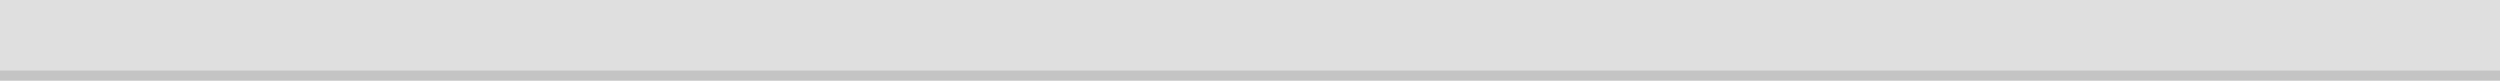
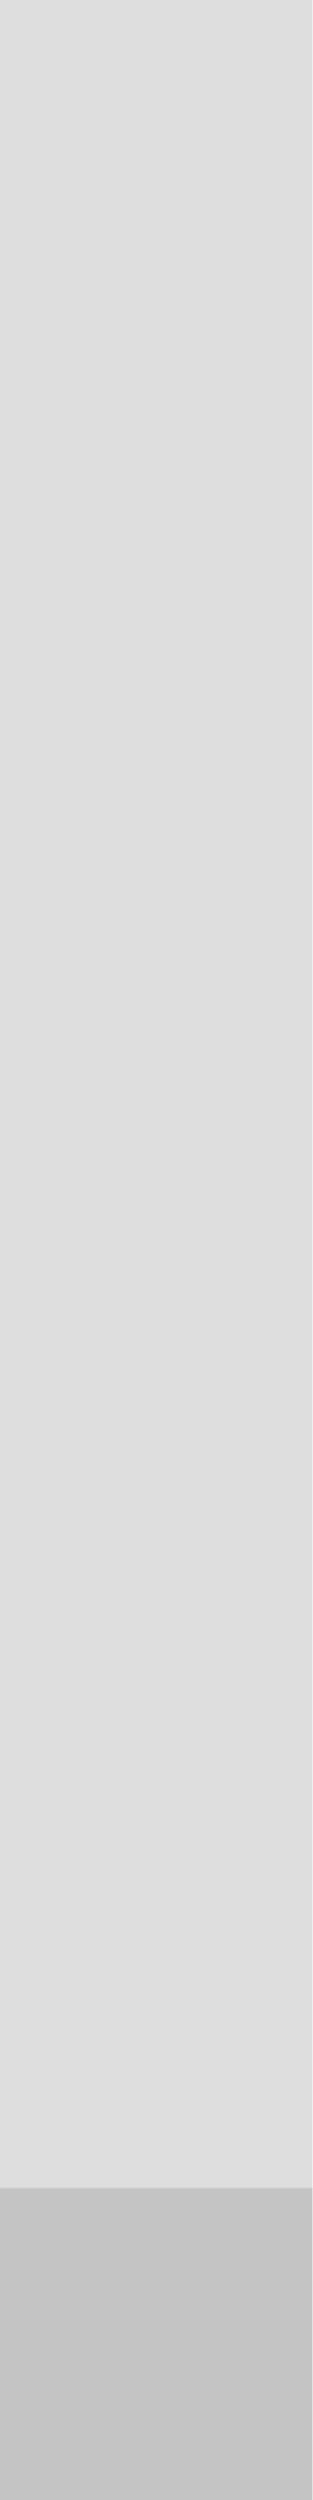
- <svg xmlns="http://www.w3.org/2000/svg" width="1920" height="62" viewBox="0 0 1920 62" fill="none">
-   <rect x="-4" width="1924" height="54" fill="#DFDFDF" />
-   <rect y="54" width="1920" height="8" fill="#C4C4C4" />
+ <svg xmlns="http://www.w3.org/2000/svg" width="3" height="24" viewBox="0 0 3 24" fill="none">
+   <rect width="3" height="21" fill="#DFDFDF" />
+   <rect y="21" width="3" height="3" fill="#C4C4C4" />
</svg>
